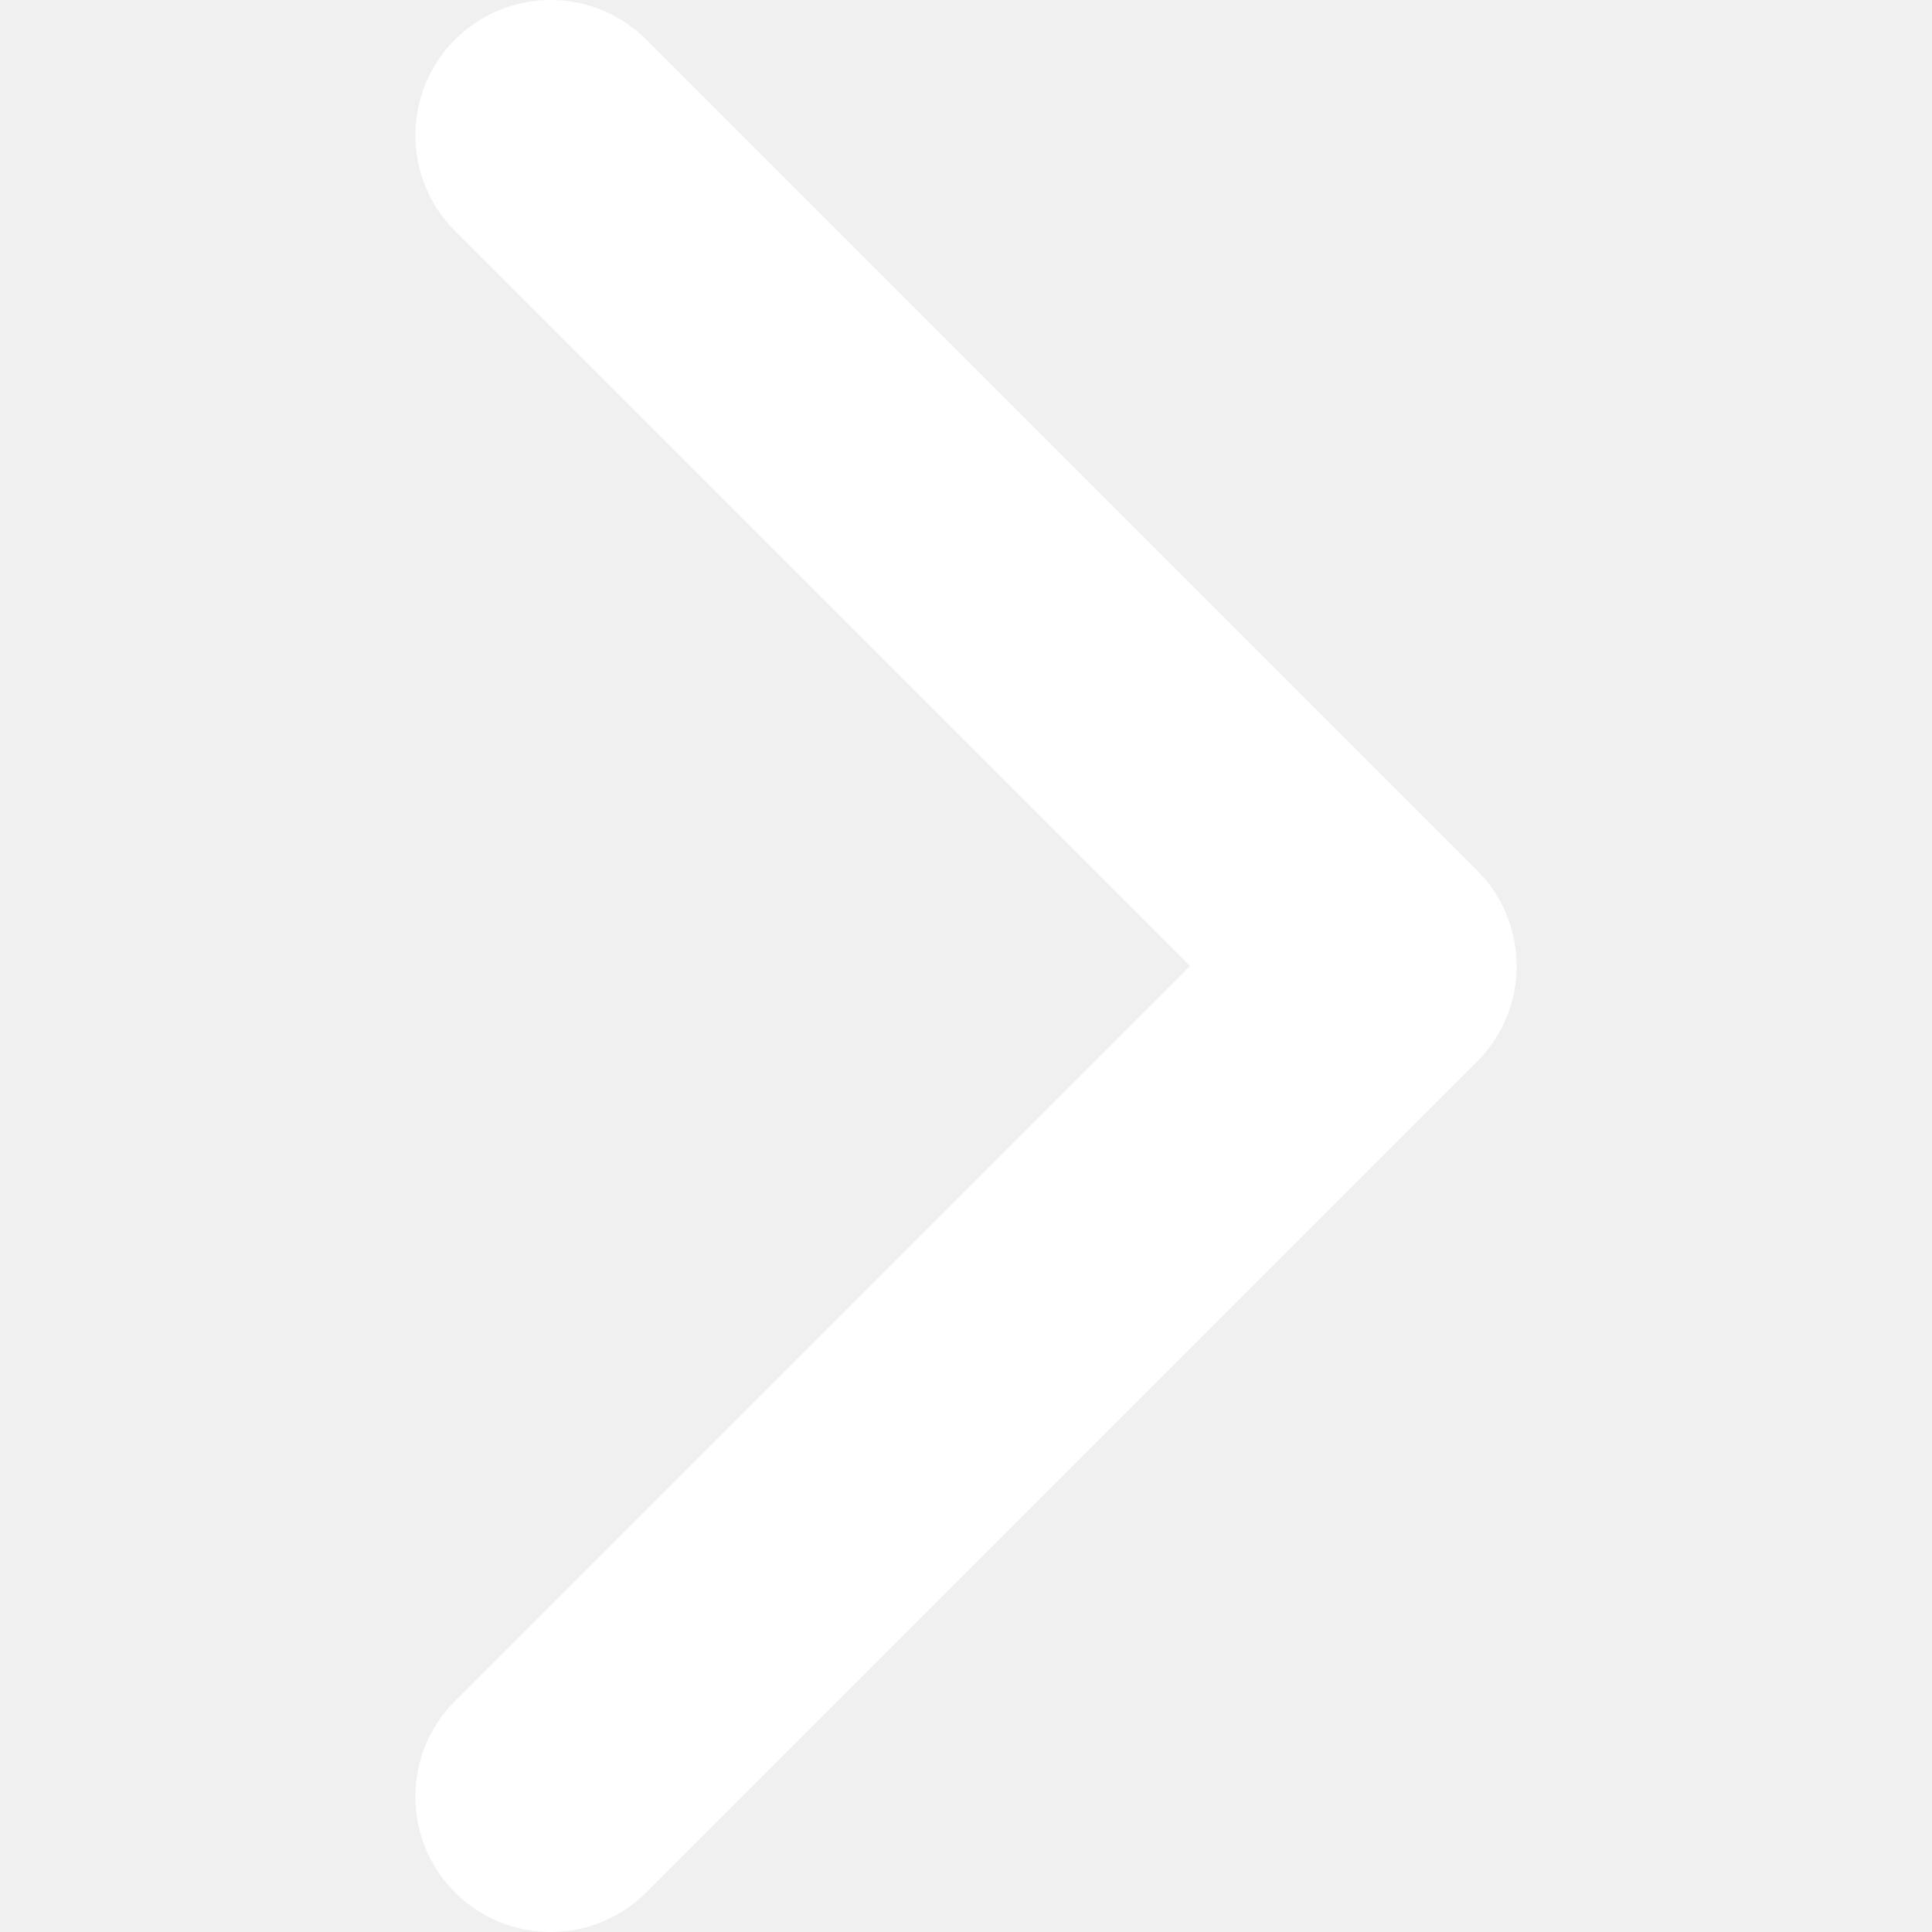
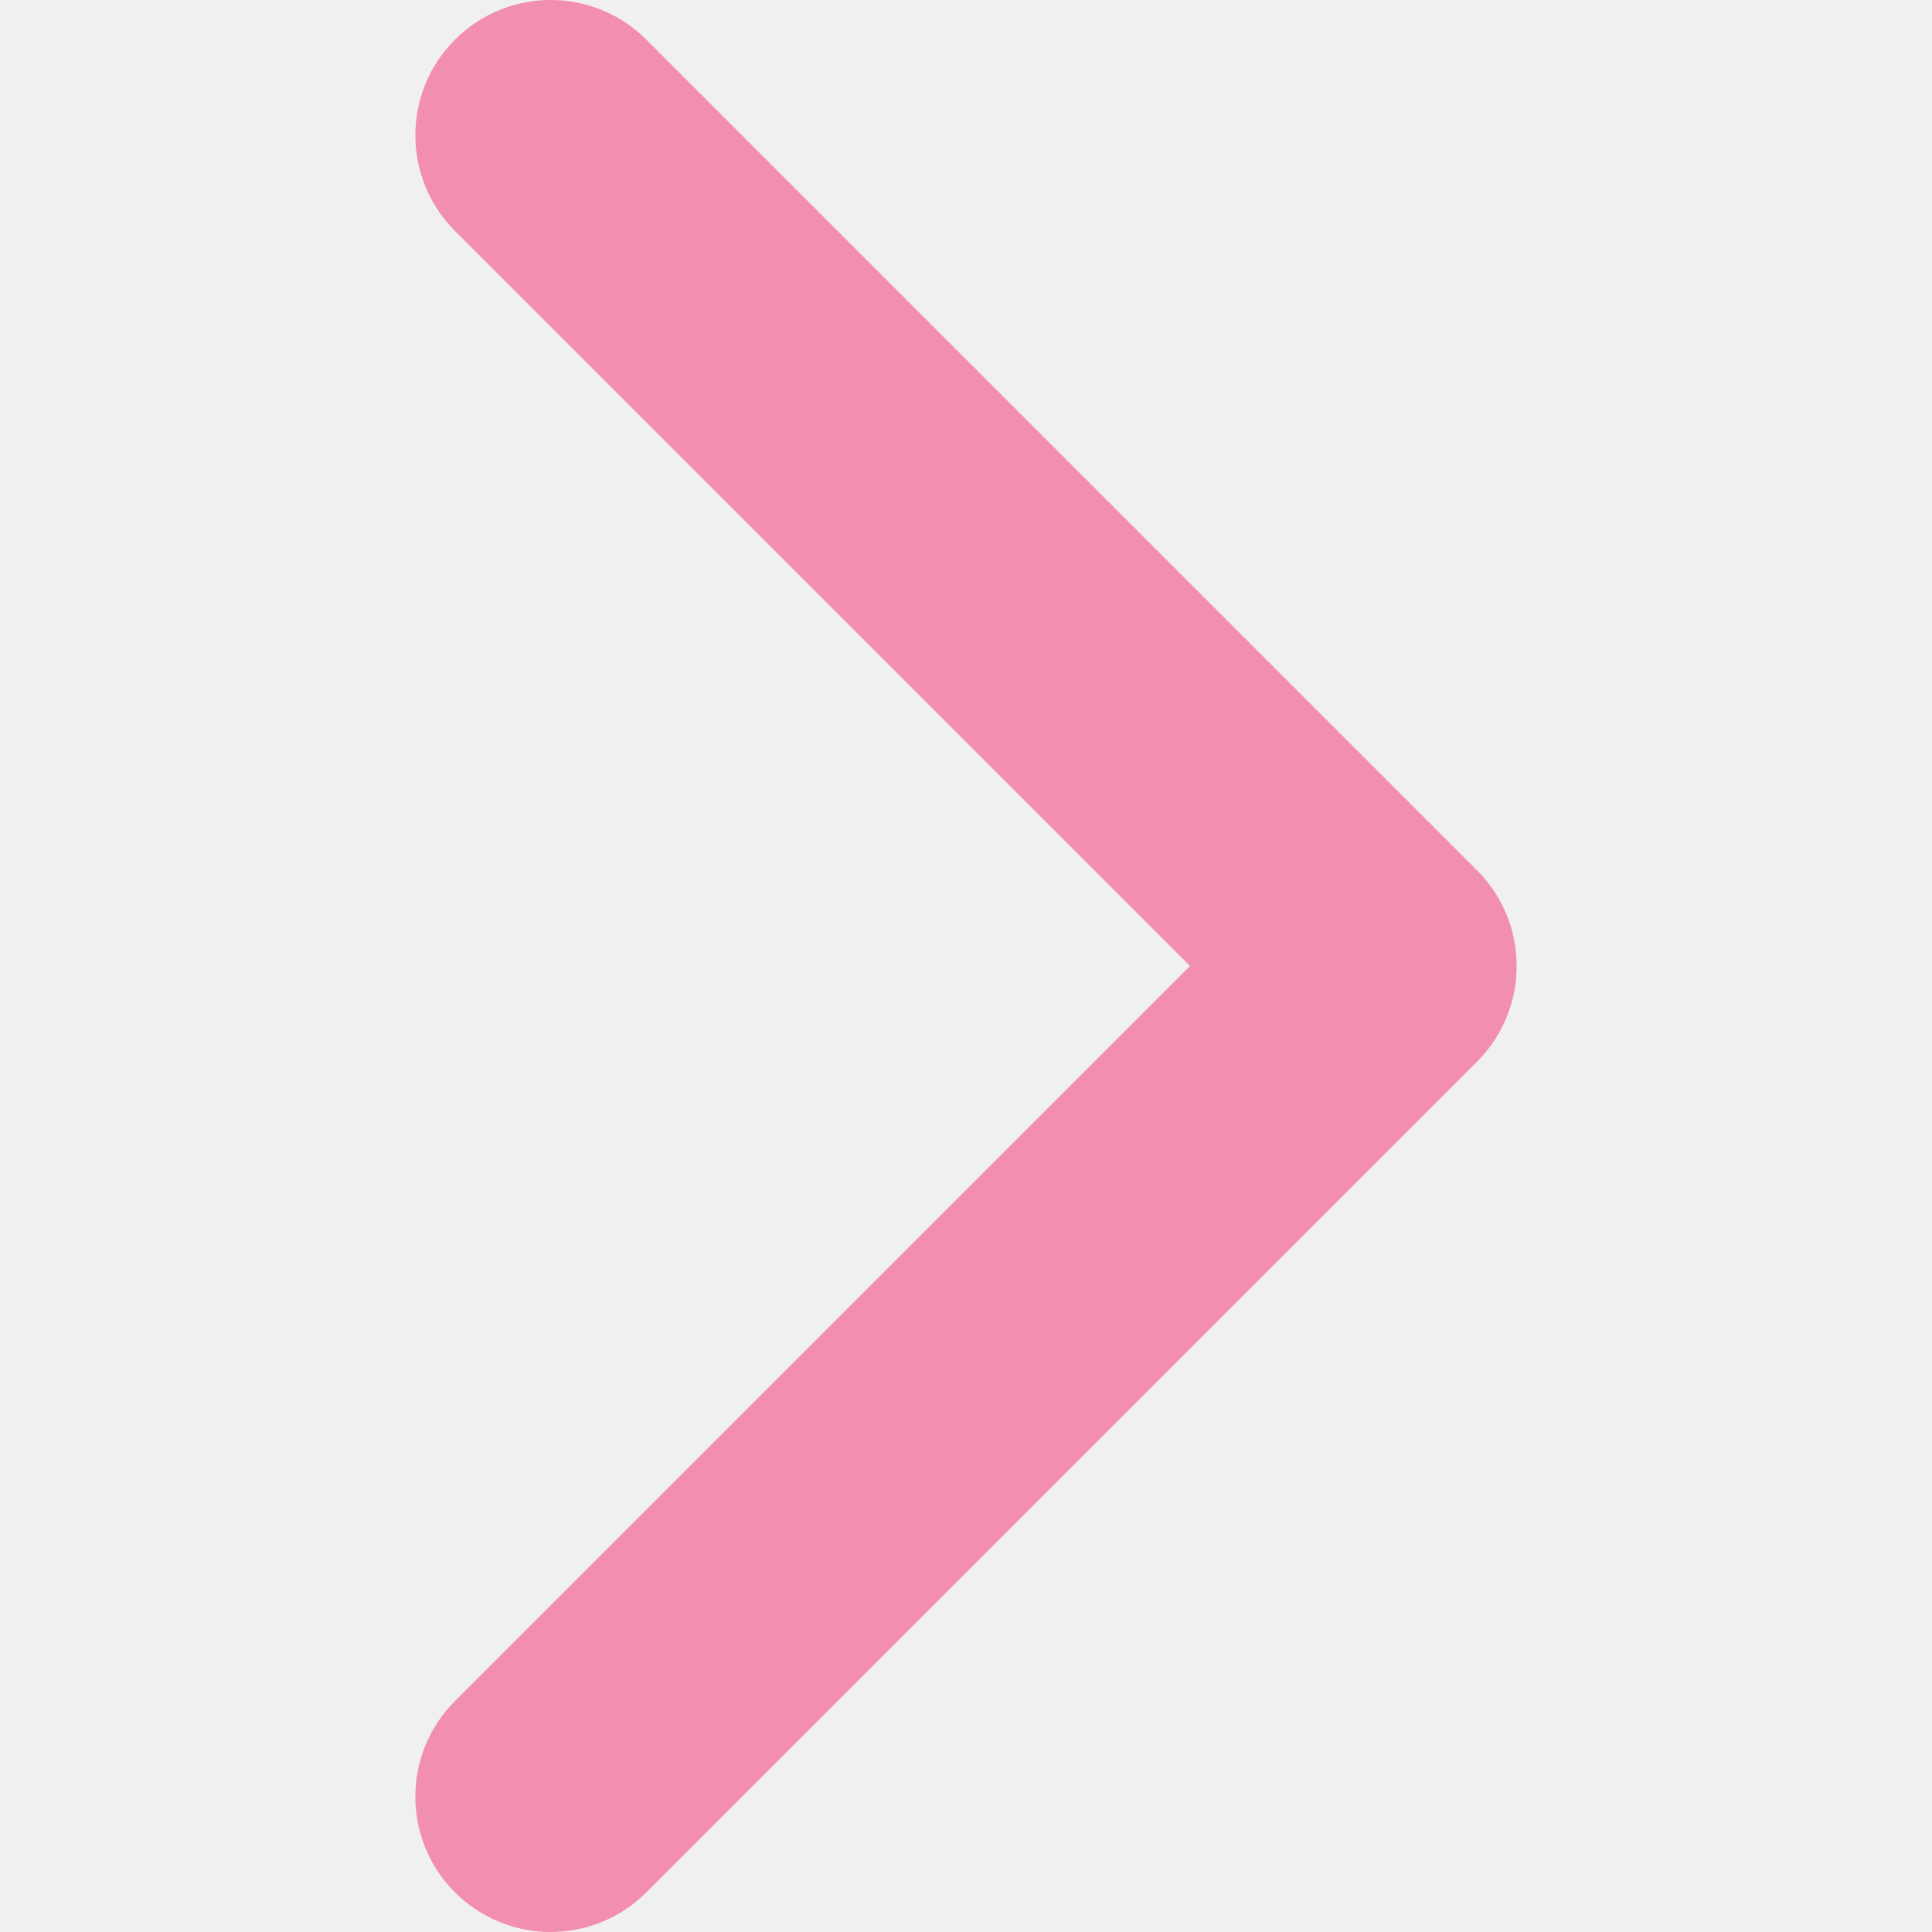
<svg xmlns="http://www.w3.org/2000/svg" version="1.1" id="Capa_1" x="0px" y="0px" width="512px" height="512px" viewBox="0 0 451.846 451.847" style="enable-background:new 0 0 451.846 451.847;" xml:space="preserve" class="">
  <g>
    <g>
-       <path d="M345.441,248.292L151.154,442.573c-12.359,12.365-32.397,12.365-44.75,0c-12.354-12.354-12.354-32.391,0-44.744   L278.318,225.92L106.409,54.017c-12.354-12.359-12.354-32.394,0-44.748c12.354-12.359,32.391-12.359,44.75,0l194.287,194.284   c6.177,6.18,9.262,14.271,9.262,22.366C354.708,234.018,351.617,242.115,345.441,248.292z" data-original="#000000" class="active-path" data-old_color="#000000" fill="#FFFFFF" />
+       <path d="M345.441,248.292L151.154,442.573c-12.359,12.365-32.397,12.365-44.75,0c-12.354-12.354-12.354-32.391,0-44.744   L278.318,225.92L106.409,54.017c-12.354-12.359-12.354-32.394,0-44.748c12.354-12.359,32.391-12.359,44.75,0l194.287,194.284   c6.177,6.18,9.262,14.271,9.262,22.366C354.708,234.018,351.617,242.115,345.441,248.292z" data-original="#000000" class="active-path" data-old_color="#000000" fill="#F18EB1" />
    </g>
  </g>
</svg>
